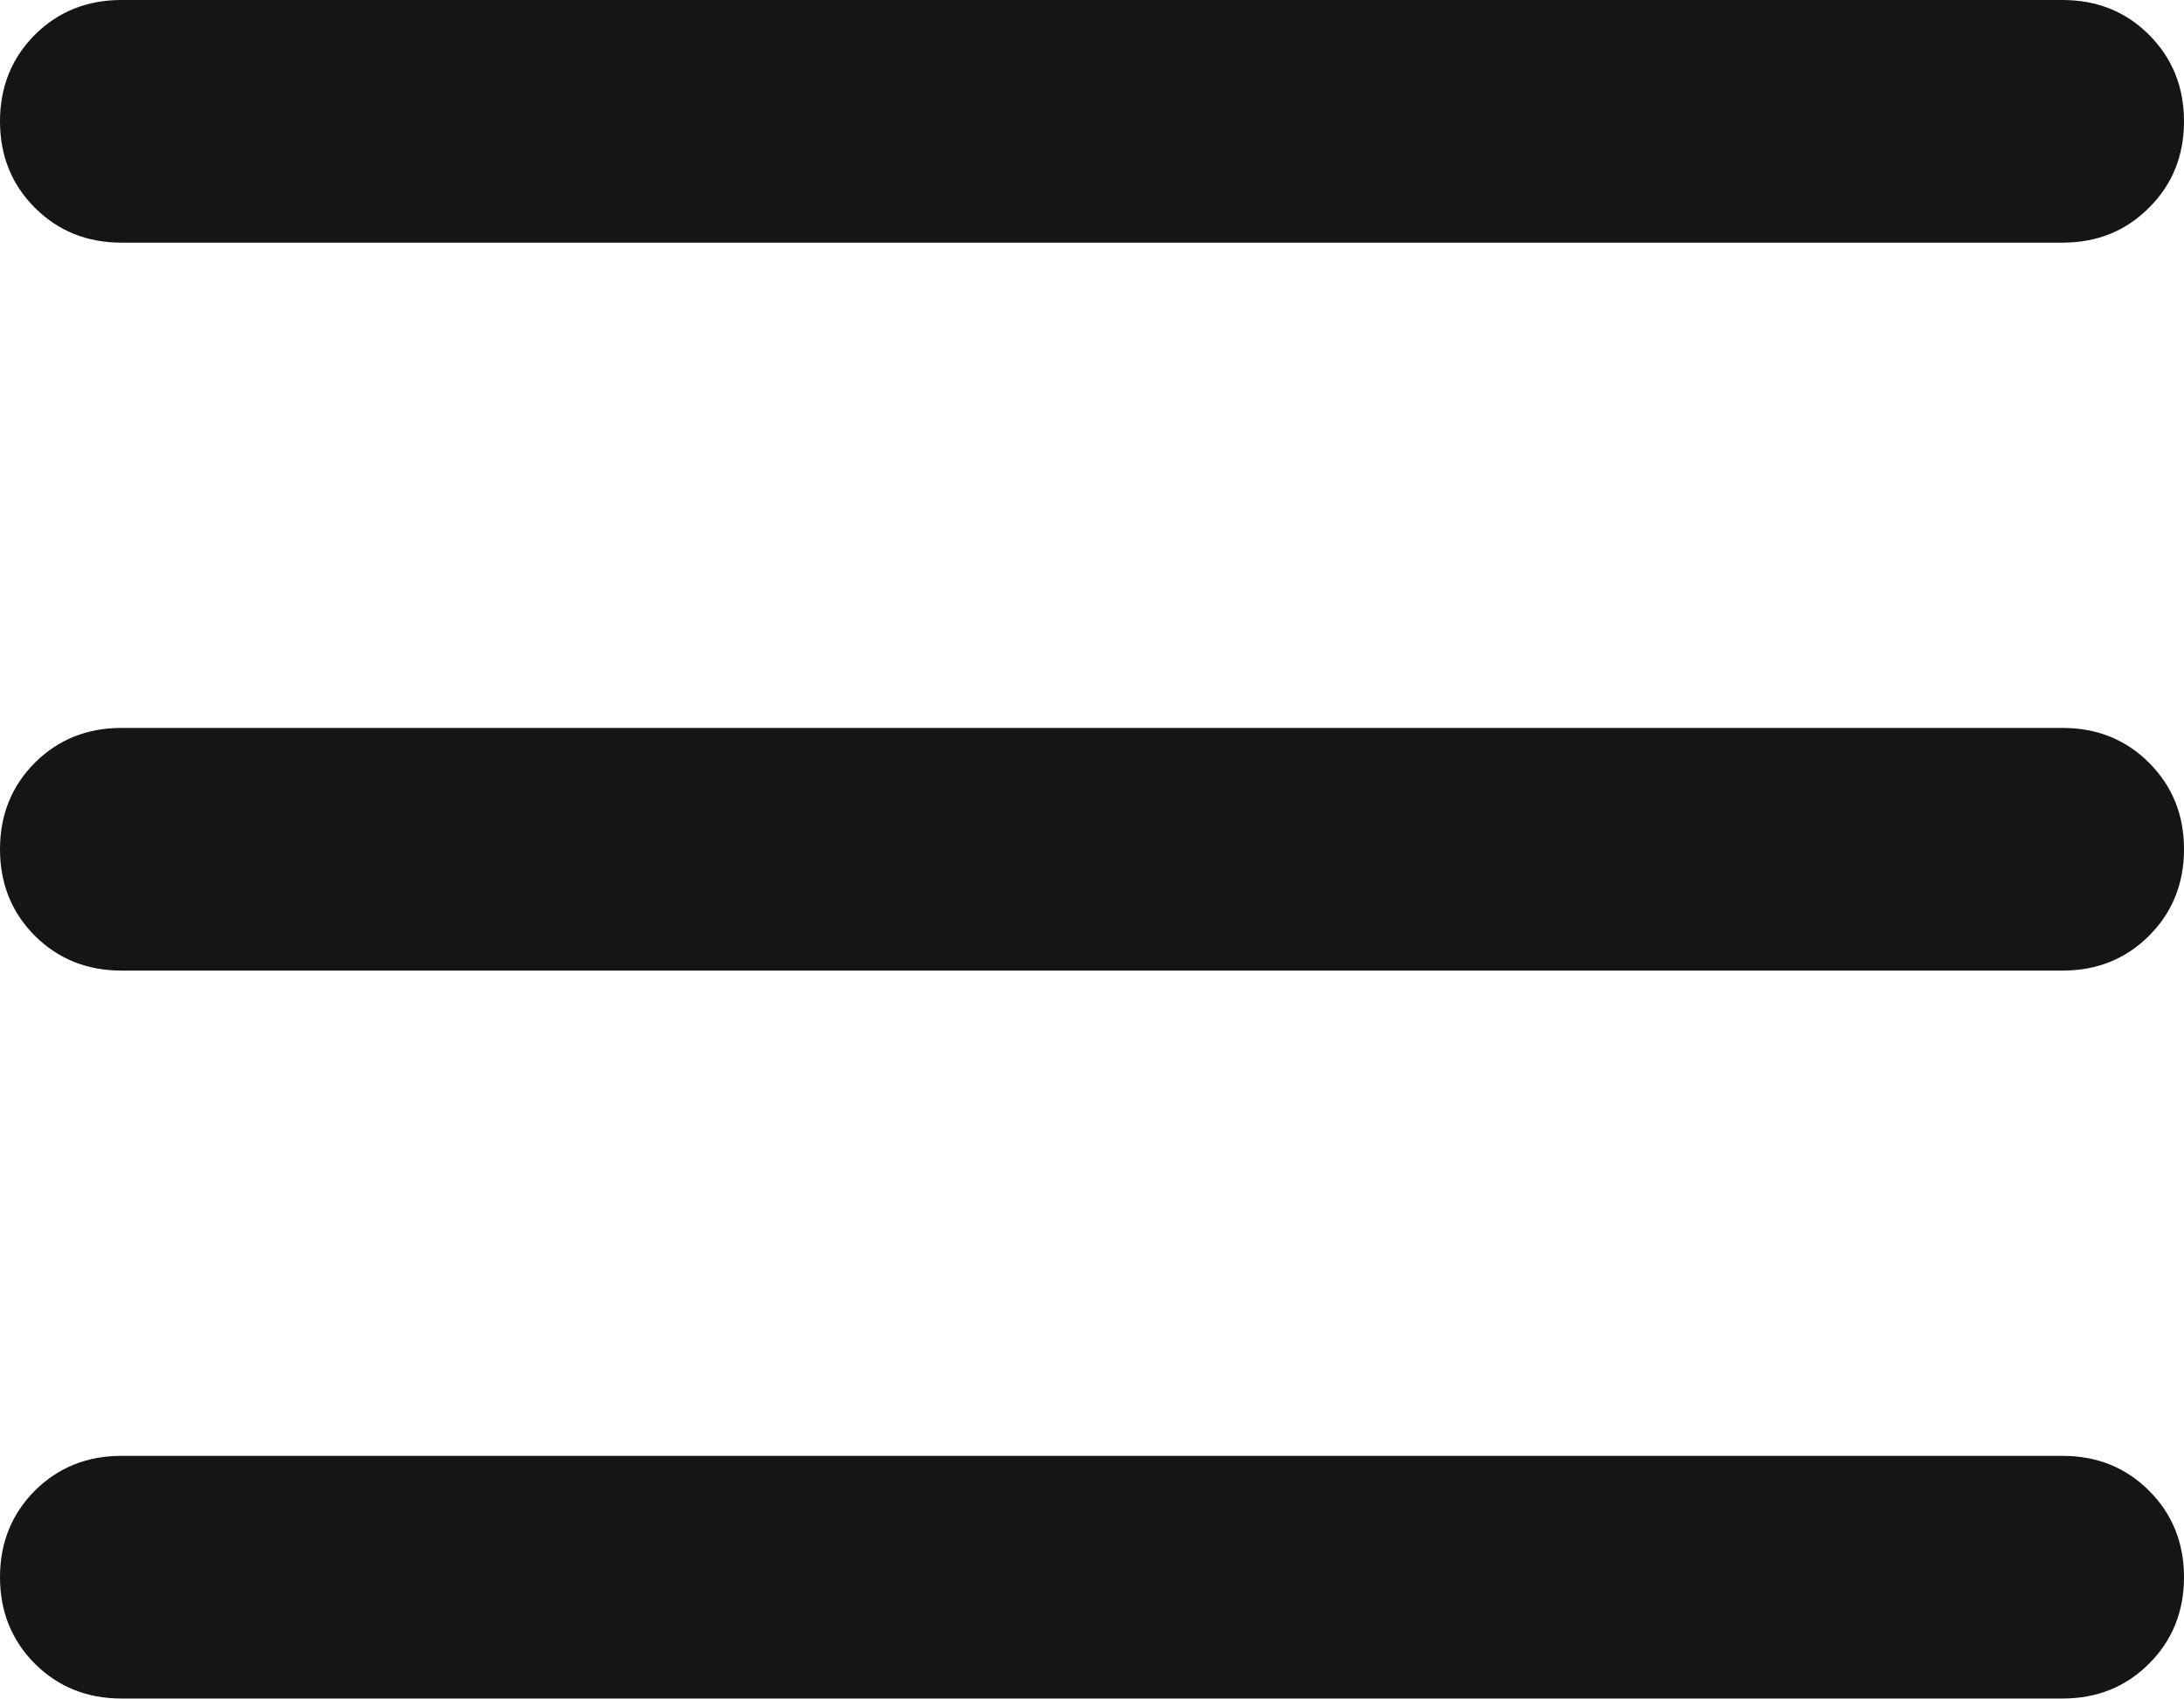
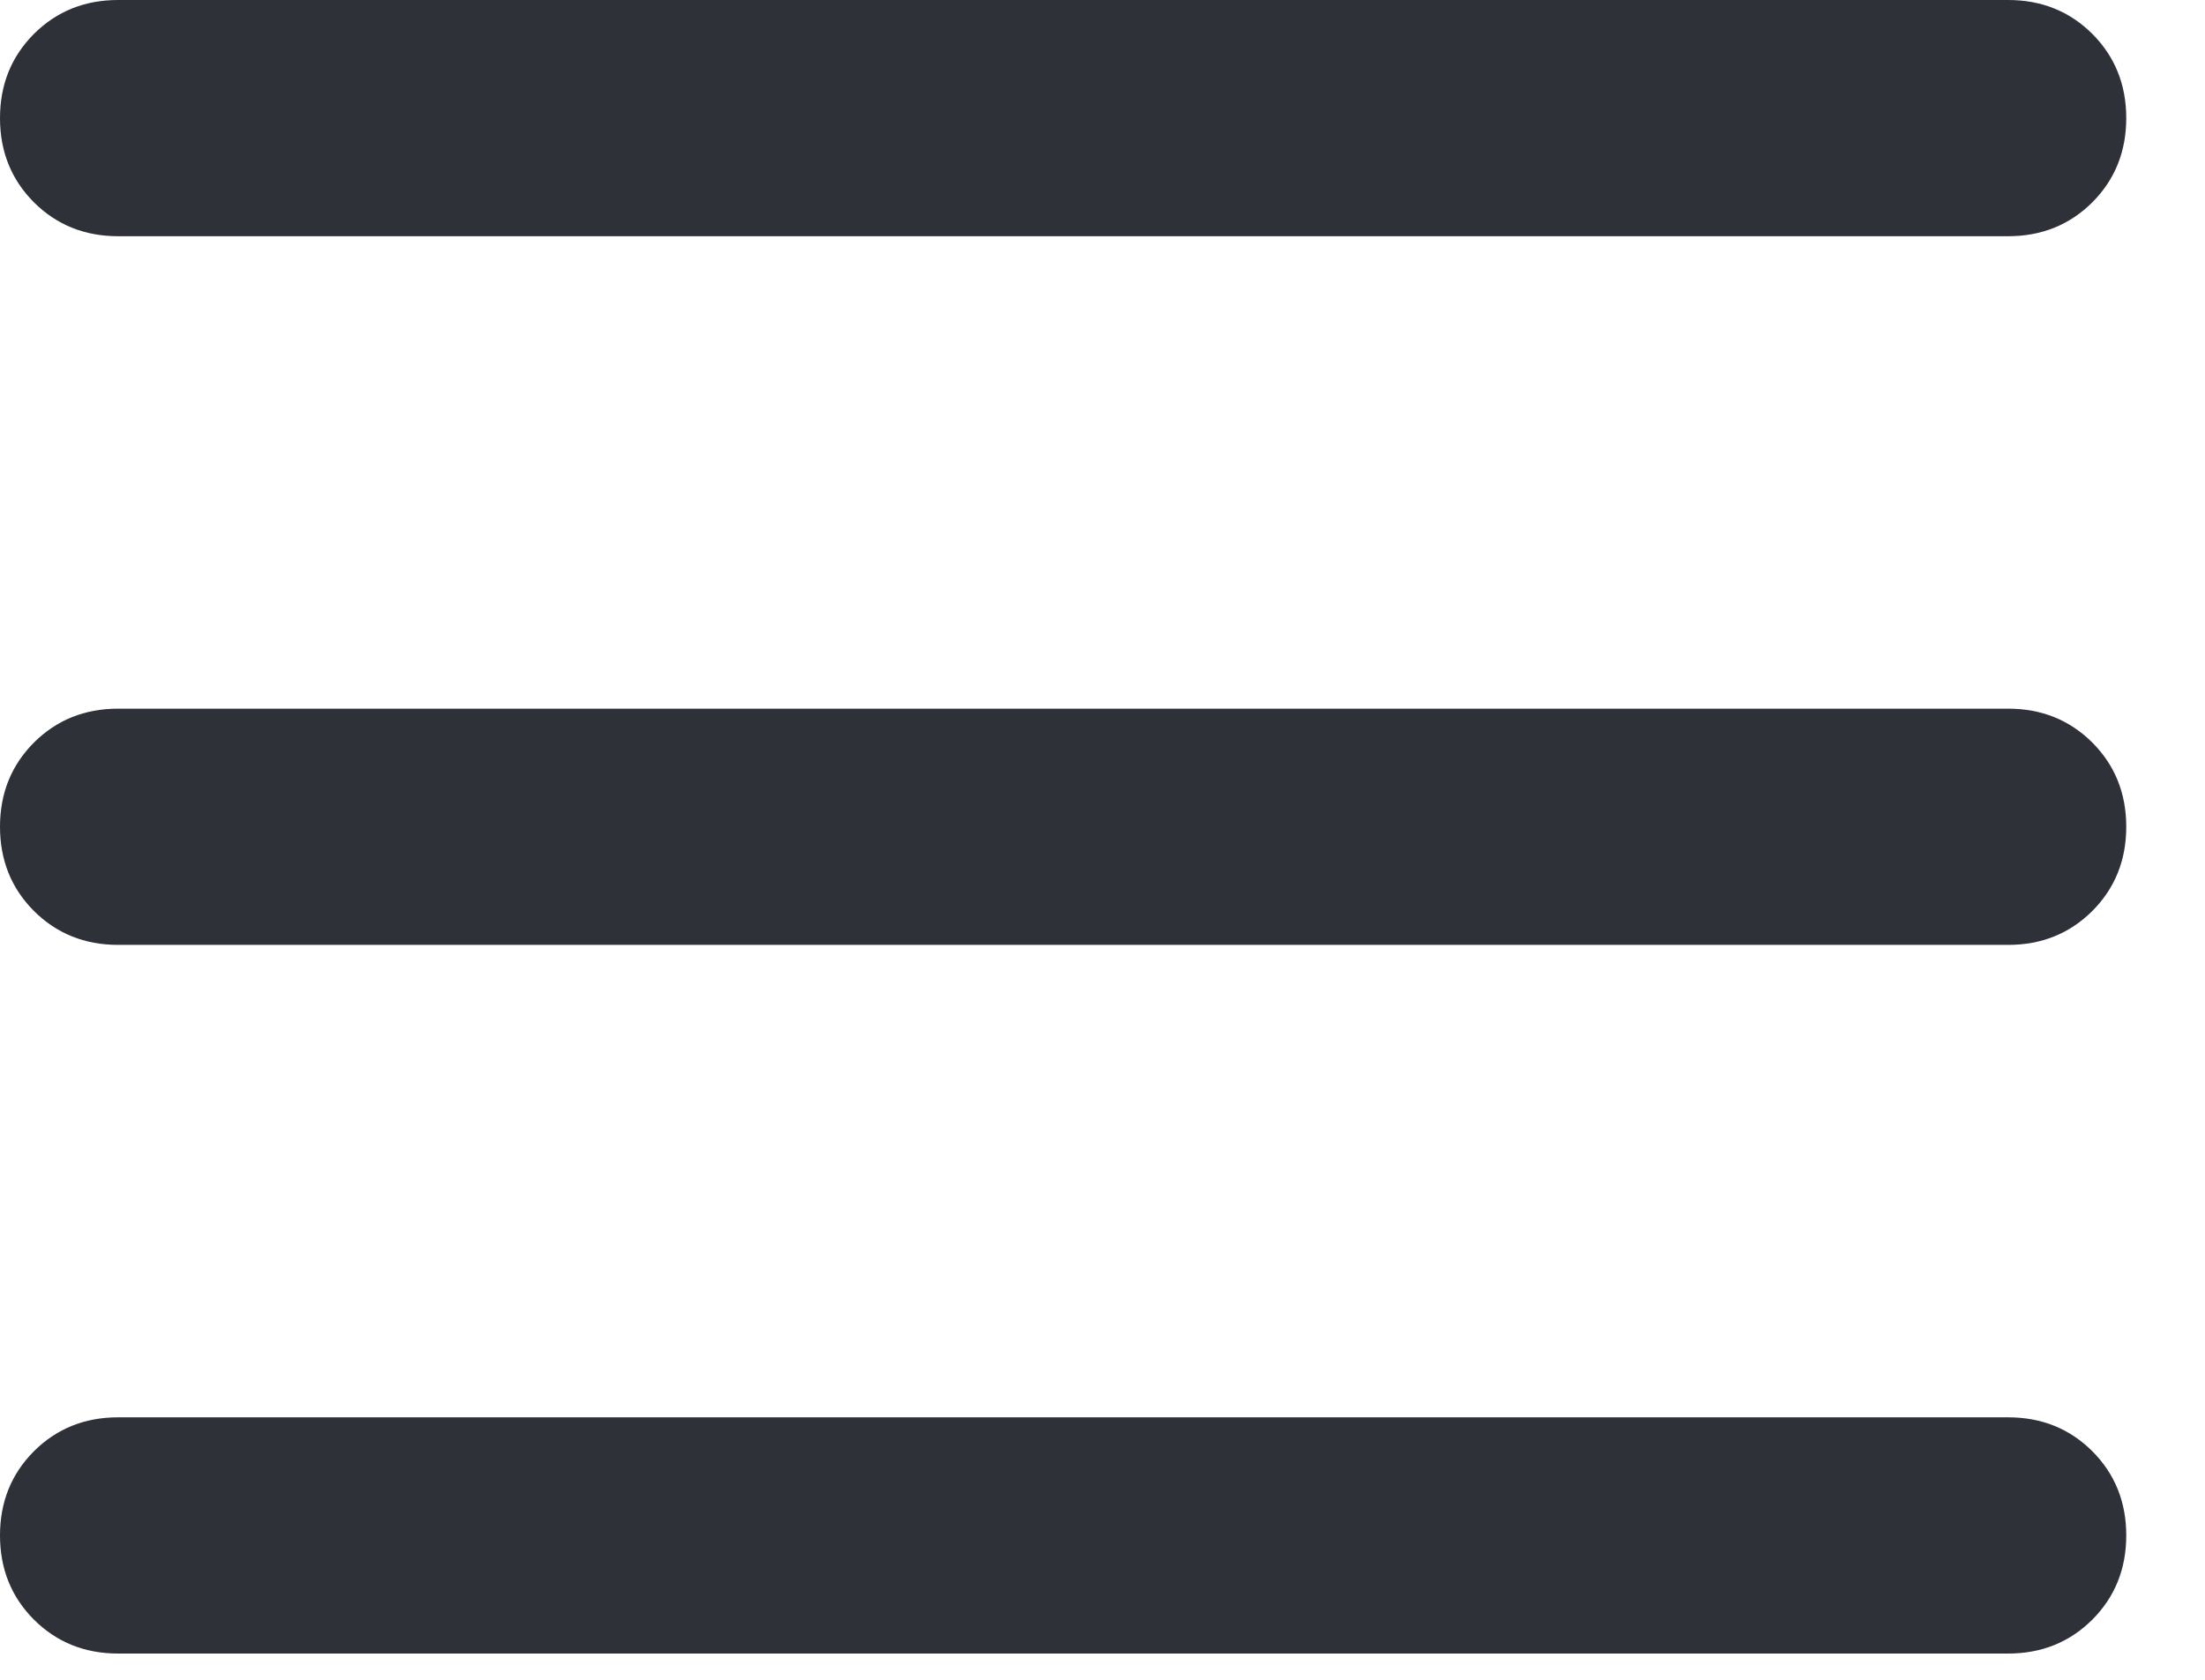
- <svg xmlns="http://www.w3.org/2000/svg" width="18" height="14" viewBox="0 0 18 14" fill="none">
-   <path d="M1 2C0.717 2 0.479 1.904 0.287 1.712C0.096 1.521 0 1.283 0 1C0 0.717 0.096 0.479 0.287 0.287C0.479 0.096 0.717 0 1 0H17C17.283 0 17.521 0.096 17.712 0.287C17.904 0.479 18 0.717 18 1C18 1.283 17.904 1.521 17.712 1.712C17.521 1.904 17.283 2 17 2H1ZM1 14C0.717 14 0.479 13.904 0.287 13.713C0.096 13.521 0 13.283 0 13C0 12.717 0.096 12.479 0.287 12.287C0.479 12.096 0.717 12 1 12H17C17.283 12 17.521 12.096 17.712 12.287C17.904 12.479 18 12.717 18 13C18 13.283 17.904 13.521 17.712 13.713C17.521 13.904 17.283 14 17 14H1ZM1 8C0.717 8 0.479 7.904 0.287 7.713C0.096 7.521 0 7.283 0 7C0 6.717 0.096 6.479 0.287 6.287C0.479 6.096 0.717 6 1 6H17C17.283 6 17.521 6.096 17.712 6.287C17.904 6.479 18 6.717 18 7C18 7.283 17.904 7.521 17.712 7.713C17.521 7.904 17.283 8 17 8H1Z" fill="#141516" />
+ <svg xmlns="http://www.w3.org/2000/svg" width="21" height="16" viewBox="0 0 21 16" fill="none">
+   <path d="M1.125 2.25C0.806 2.25 0.539 2.142 0.323 1.927C0.108 1.711 0 1.444 0 1.125C0 0.806 0.108 0.539 0.323 0.323C0.539 0.108 0.806 0 1.125 0H19.125C19.444 0 19.711 0.108 19.927 0.323C20.142 0.539 20.25 0.806 20.25 1.125C20.25 1.444 20.142 1.711 19.927 1.927C19.711 2.142 19.444 2.25 19.125 2.25H1.125ZM1.125 15.75C0.806 15.75 0.539 15.642 0.323 15.427C0.108 15.211 0 14.944 0 14.625C0 14.306 0.108 14.039 0.323 13.823C0.539 13.608 0.806 13.5 1.125 13.5H19.125C19.444 13.5 19.711 13.608 19.927 13.823C20.142 14.039 20.25 14.306 20.25 14.625C20.25 14.944 20.142 15.211 19.927 15.427C19.711 15.642 19.444 15.75 19.125 15.75H1.125ZM1.125 9C0.806 9 0.539 8.892 0.323 8.677C0.108 8.461 0 8.194 0 7.875C0 7.556 0.108 7.289 0.323 7.073C0.539 6.858 0.806 6.75 1.125 6.75H19.125C19.444 6.75 19.711 6.858 19.927 7.073C20.142 7.289 20.25 7.556 20.25 7.875C20.25 8.194 20.142 8.461 19.927 8.677C19.711 8.892 19.444 9 19.125 9H1.125Z" fill="#2E3138" />
</svg>
